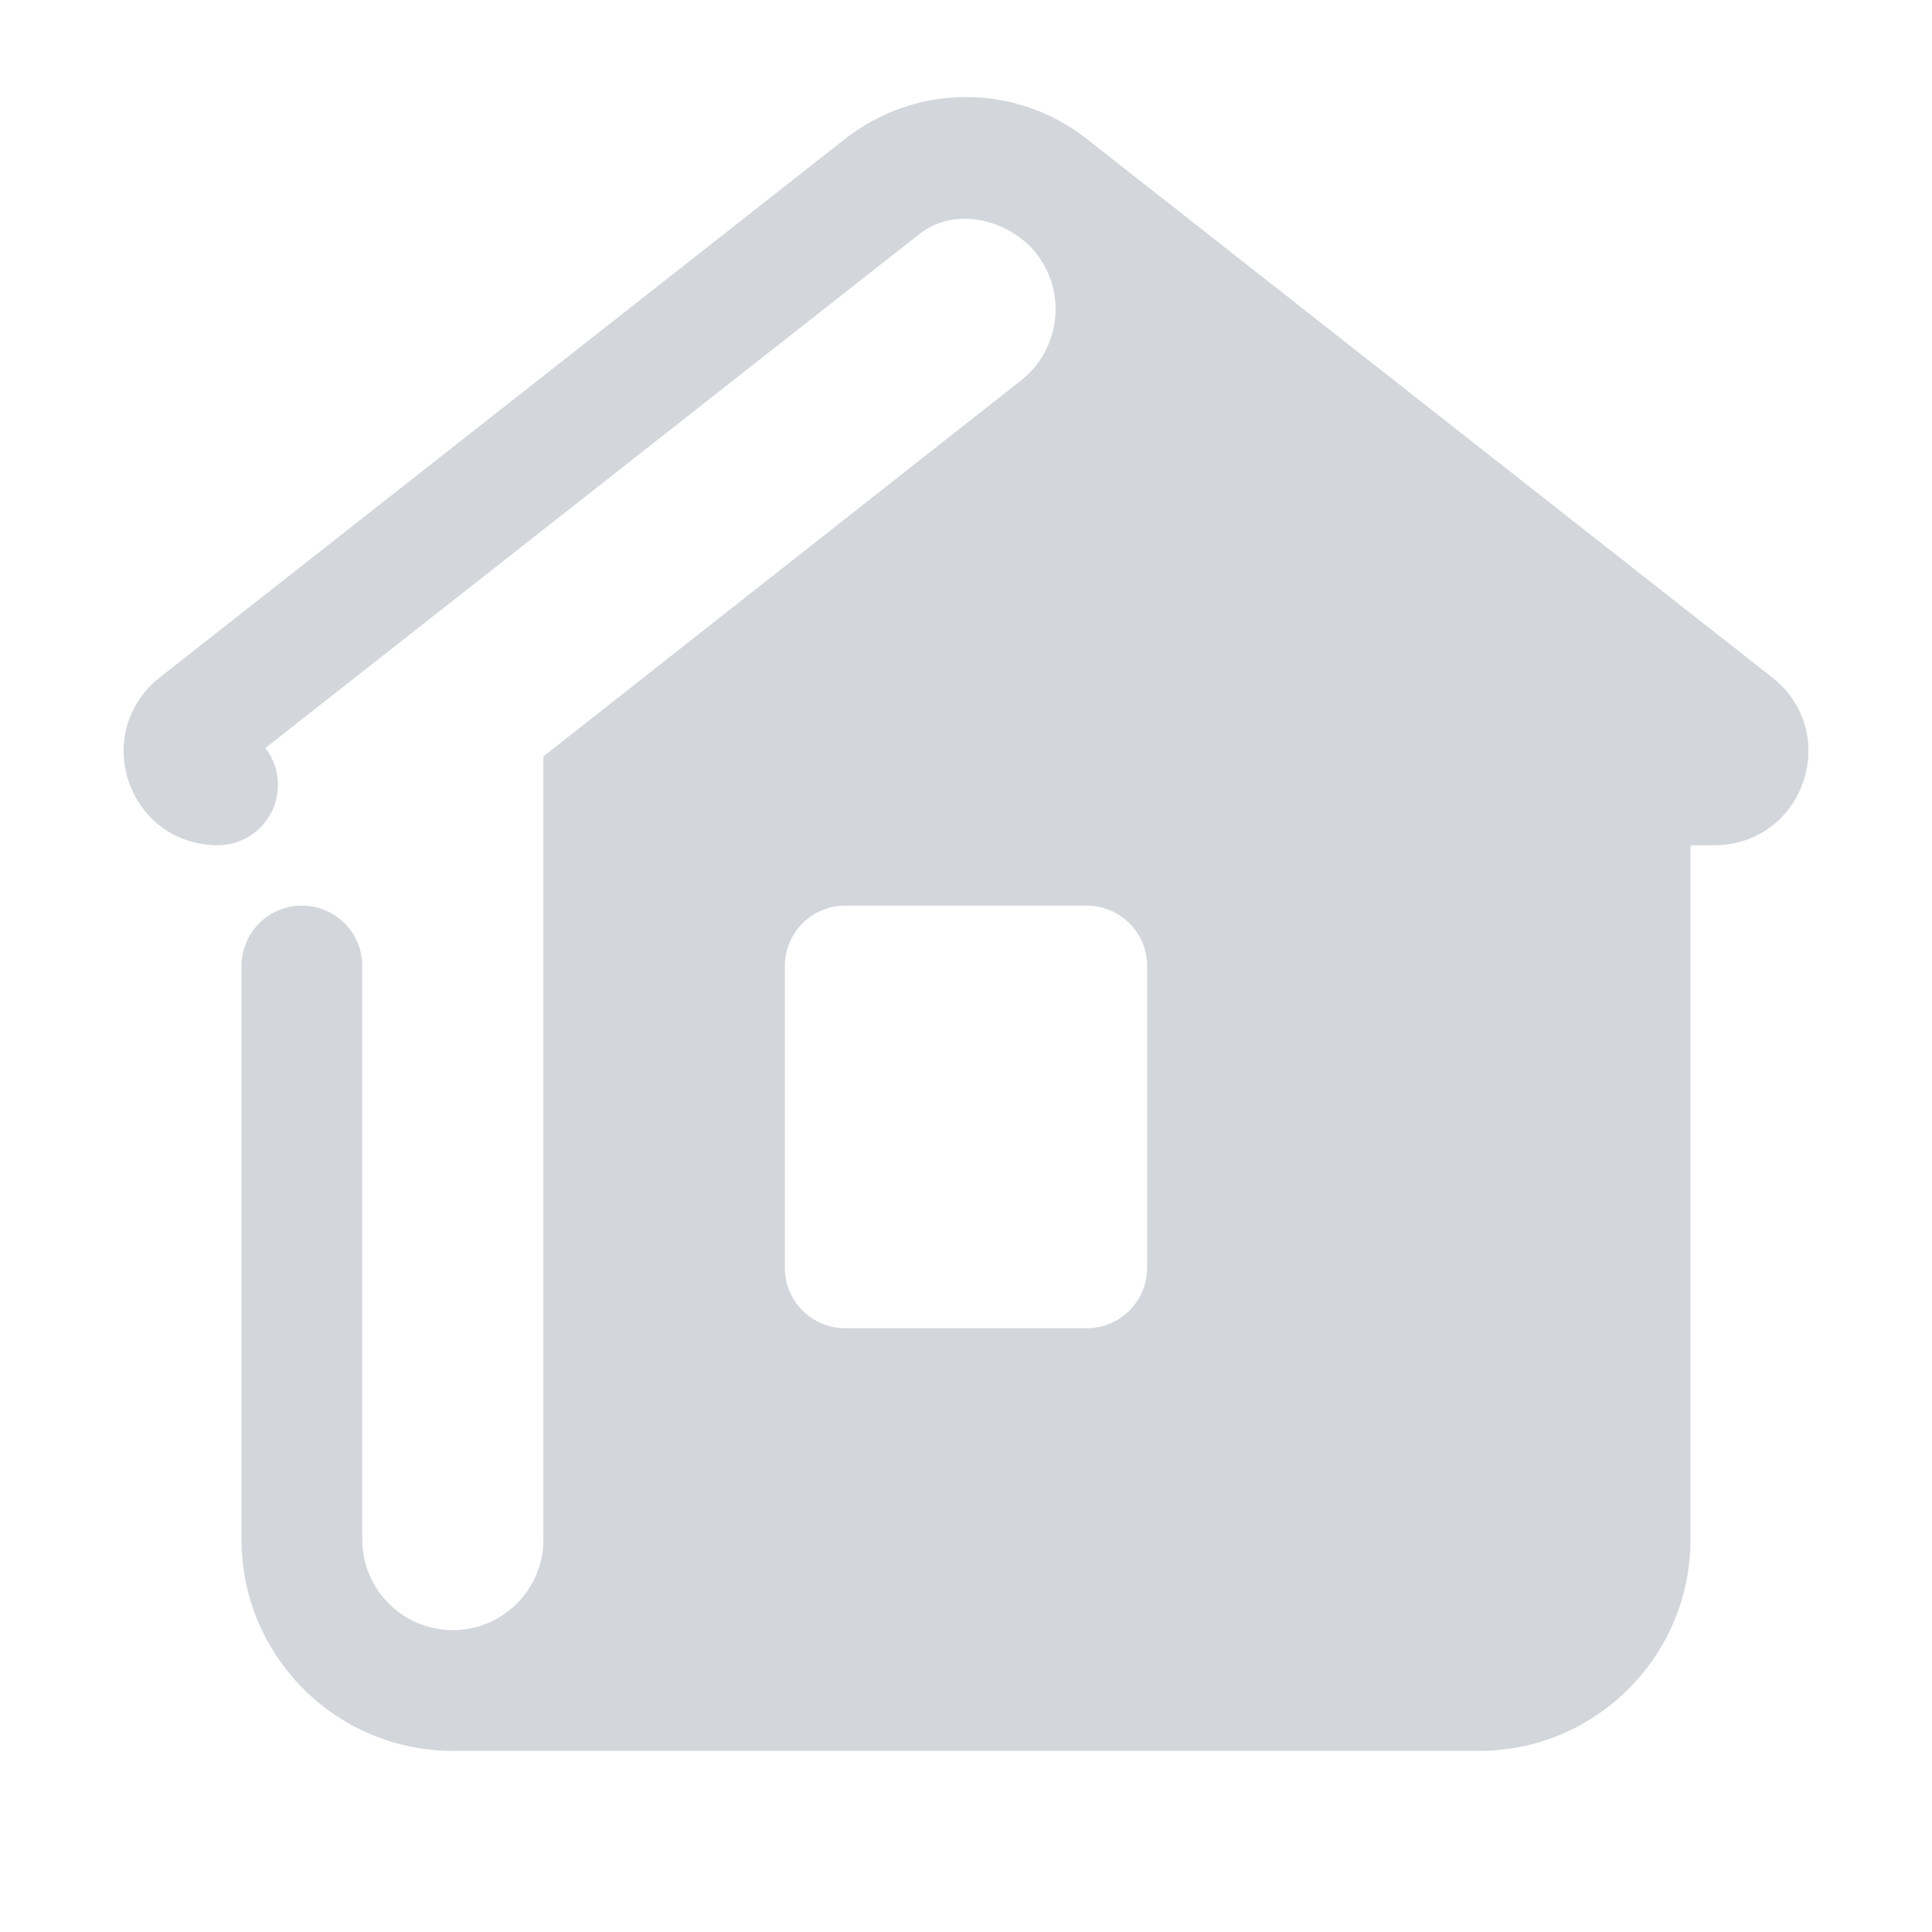
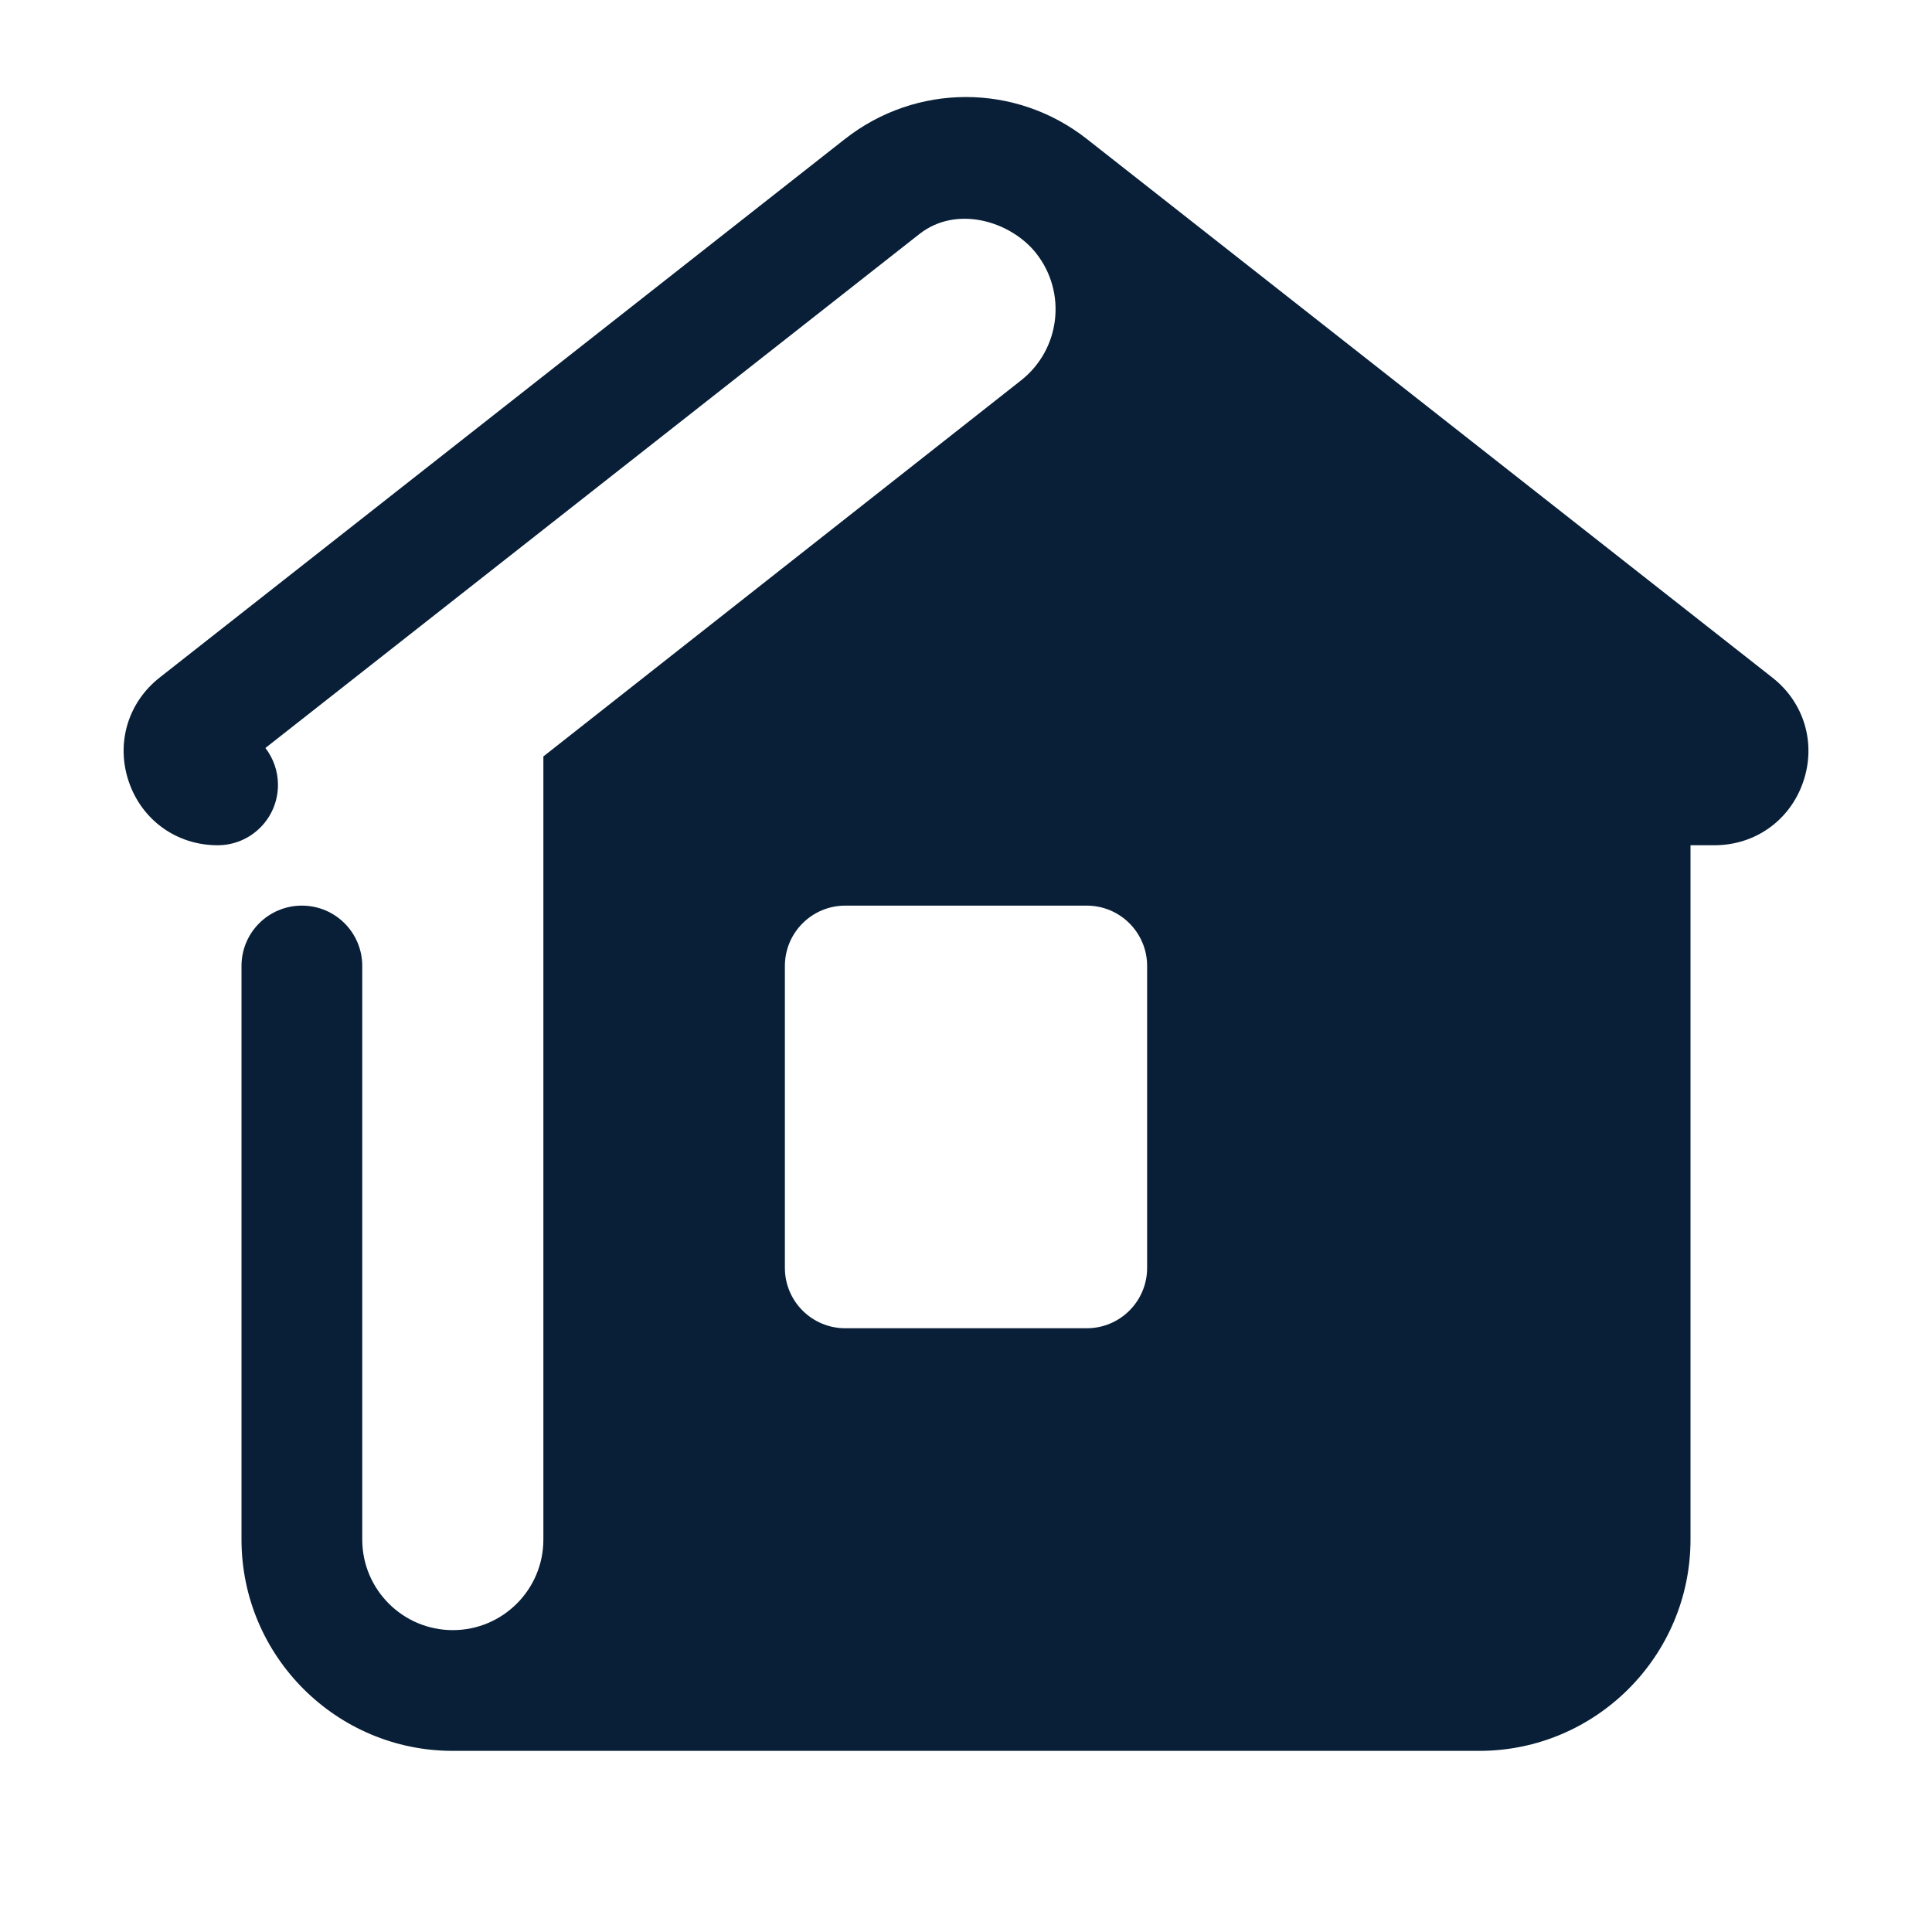
- <svg xmlns="http://www.w3.org/2000/svg" fill="#d3d6db" viewBox="0 0 32 32" width="32px" height="32px">
+ <svg xmlns="http://www.w3.org/2000/svg" fill="#081f37" viewBox="0 0 32 32" width="32px" height="32px">
  <path d="M29.356,11.223l-11.353-8.92c-1.18-0.928-2.827-0.928-4.009,0L2.645,11.222c-0.529,0.415-0.729,1.095-0.51,1.73 C2.354,13.589,2.931,14,3.604,14c0.553,0,1-0.447,1-1c0-0.23-0.078-0.442-0.208-0.611L15.23,3.875 c0.618-0.485,1.514-0.209,1.932,0.32c0.513,0.651,0.4,1.594-0.251,2.106L9,12.529V25.5C9,26.328,8.328,27,7.5,27 C6.673,27,6,26.328,6,25.5v-6.25V16c0-0.553-0.447-1-1-1s-1,0.447-1,1v9.5C4,27.43,5.57,29,7.5,29h17c1.93,0,3.5-1.57,3.5-3.5V14 h0.396c0.674,0,1.251-0.411,1.47-1.048C30.085,12.317,29.885,11.637,29.356,11.223z M13,16c0-0.552,0.448-1,1-1h4 c0.552,0,1,0.448,1,1v5c0,0.552-0.448,1-1,1h-4c-0.552,0-1-0.448-1-1V16z" />
</svg>
